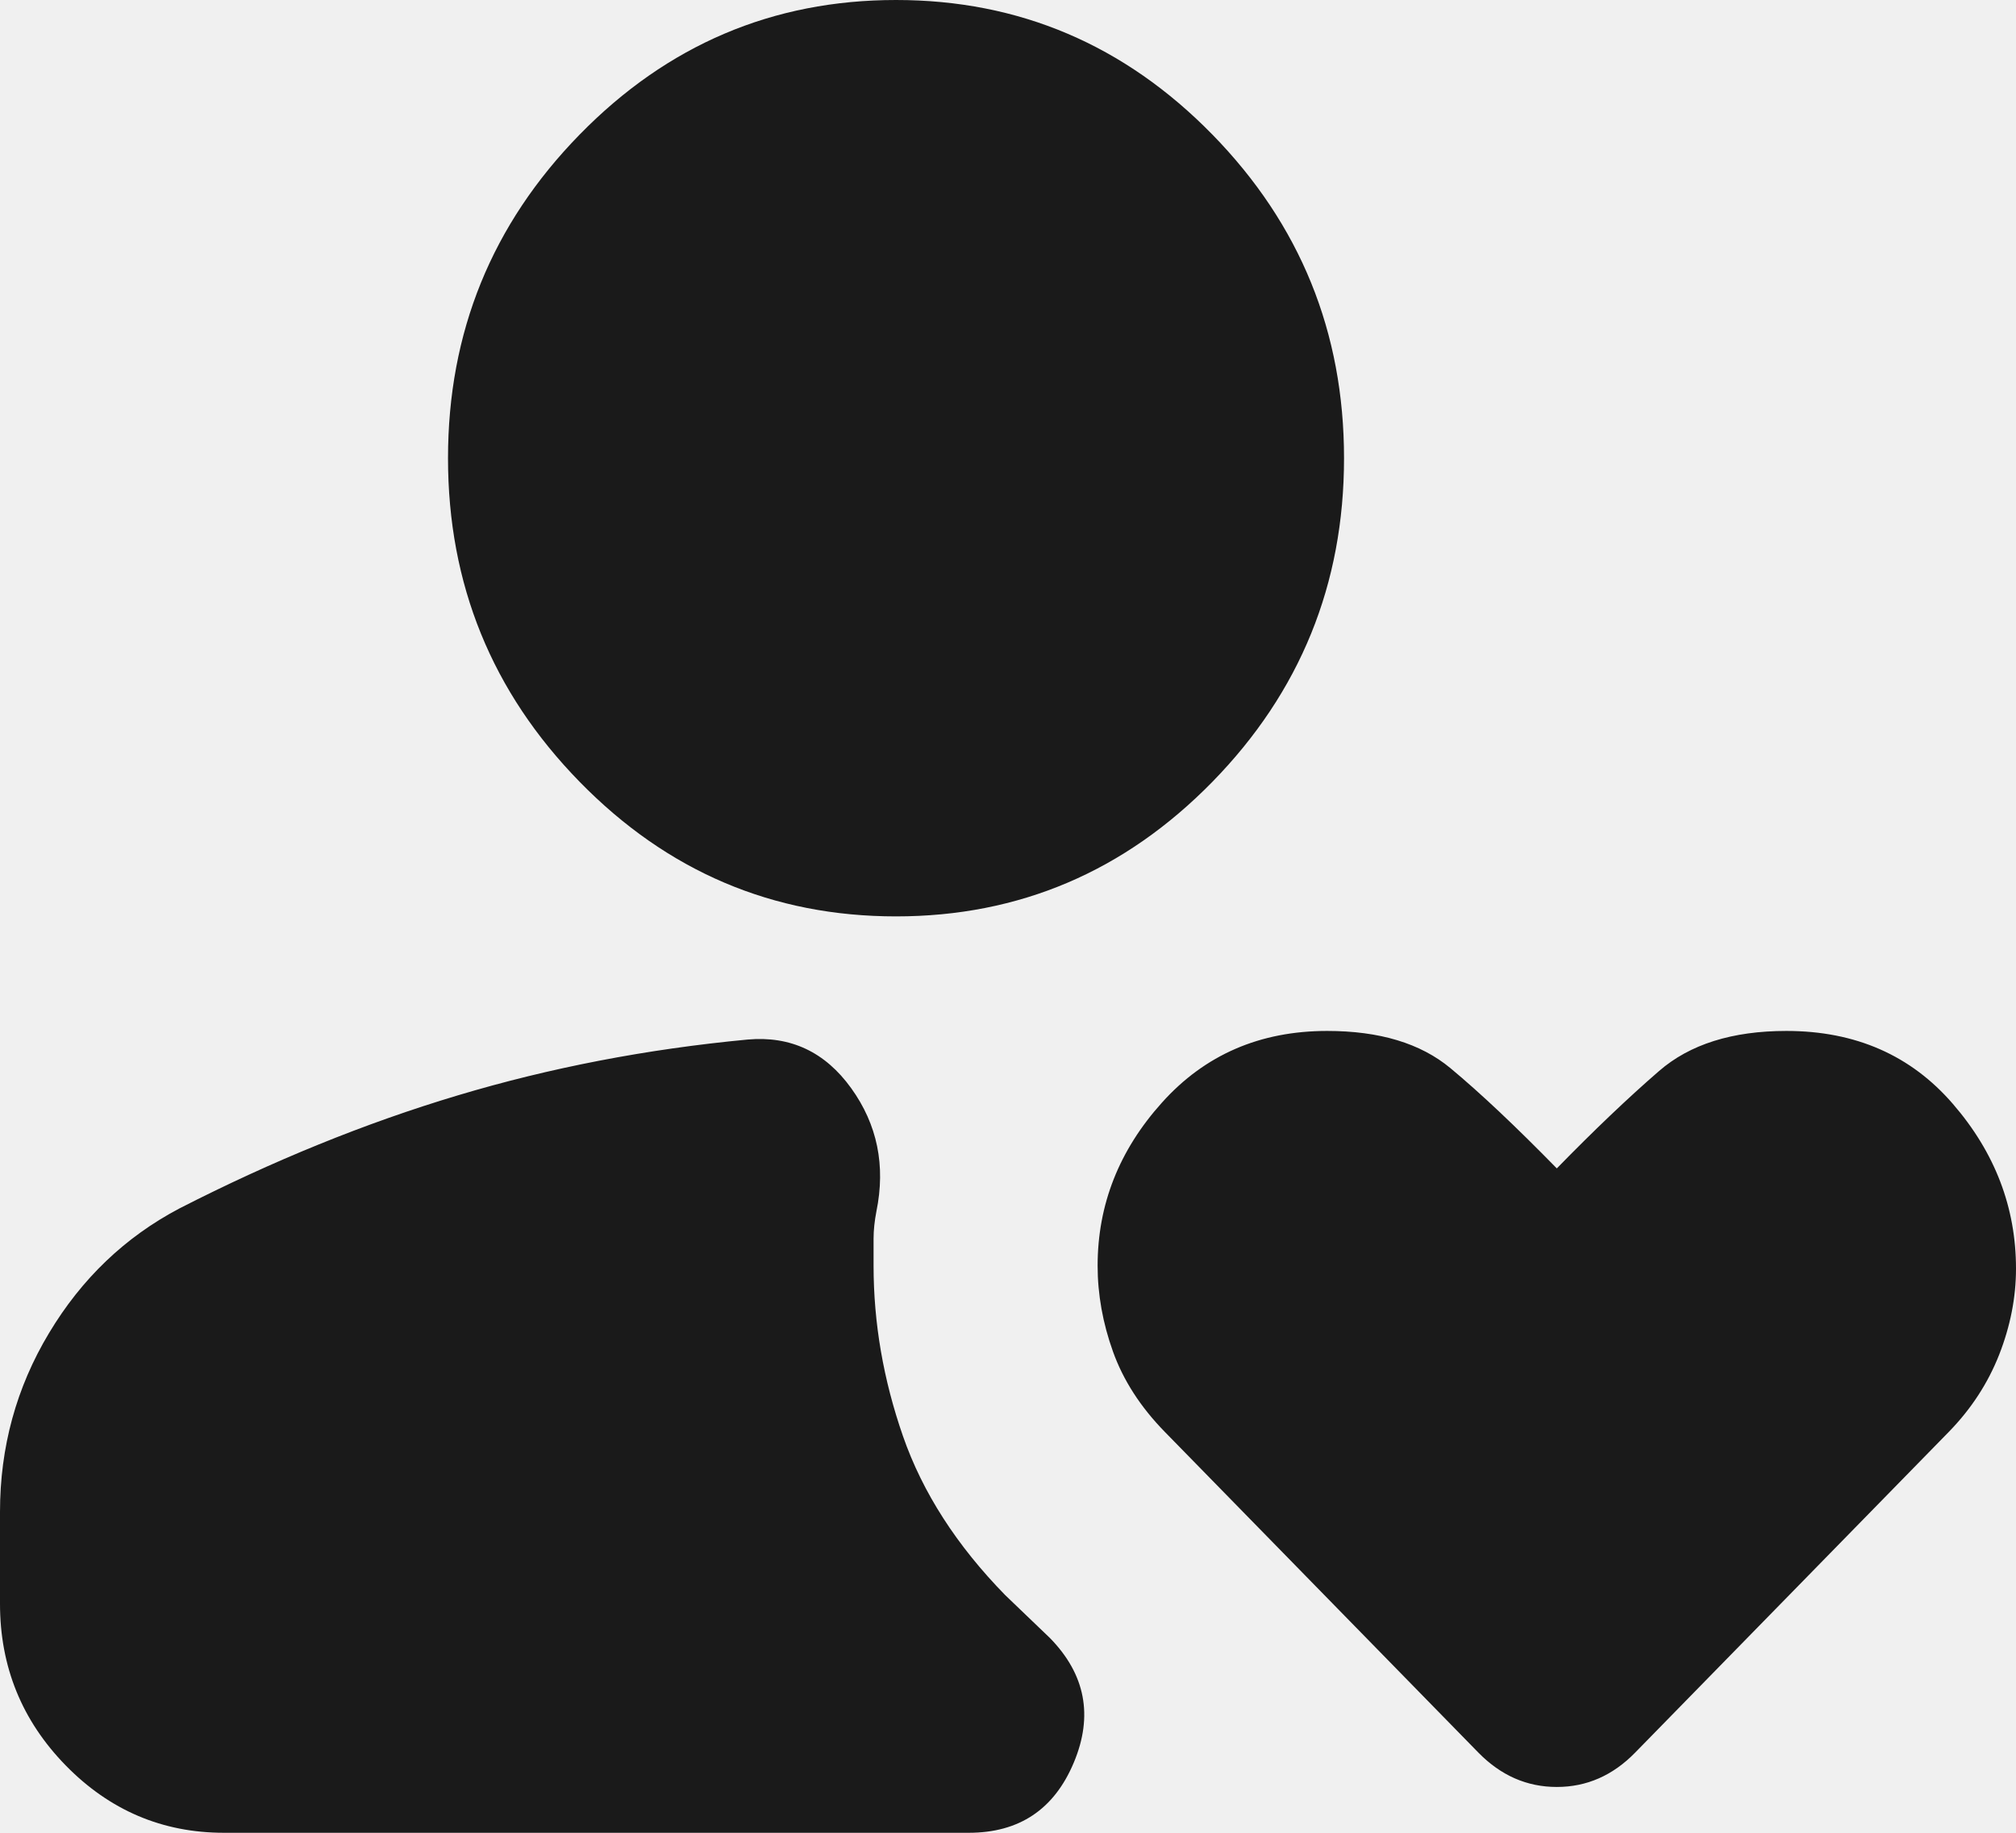
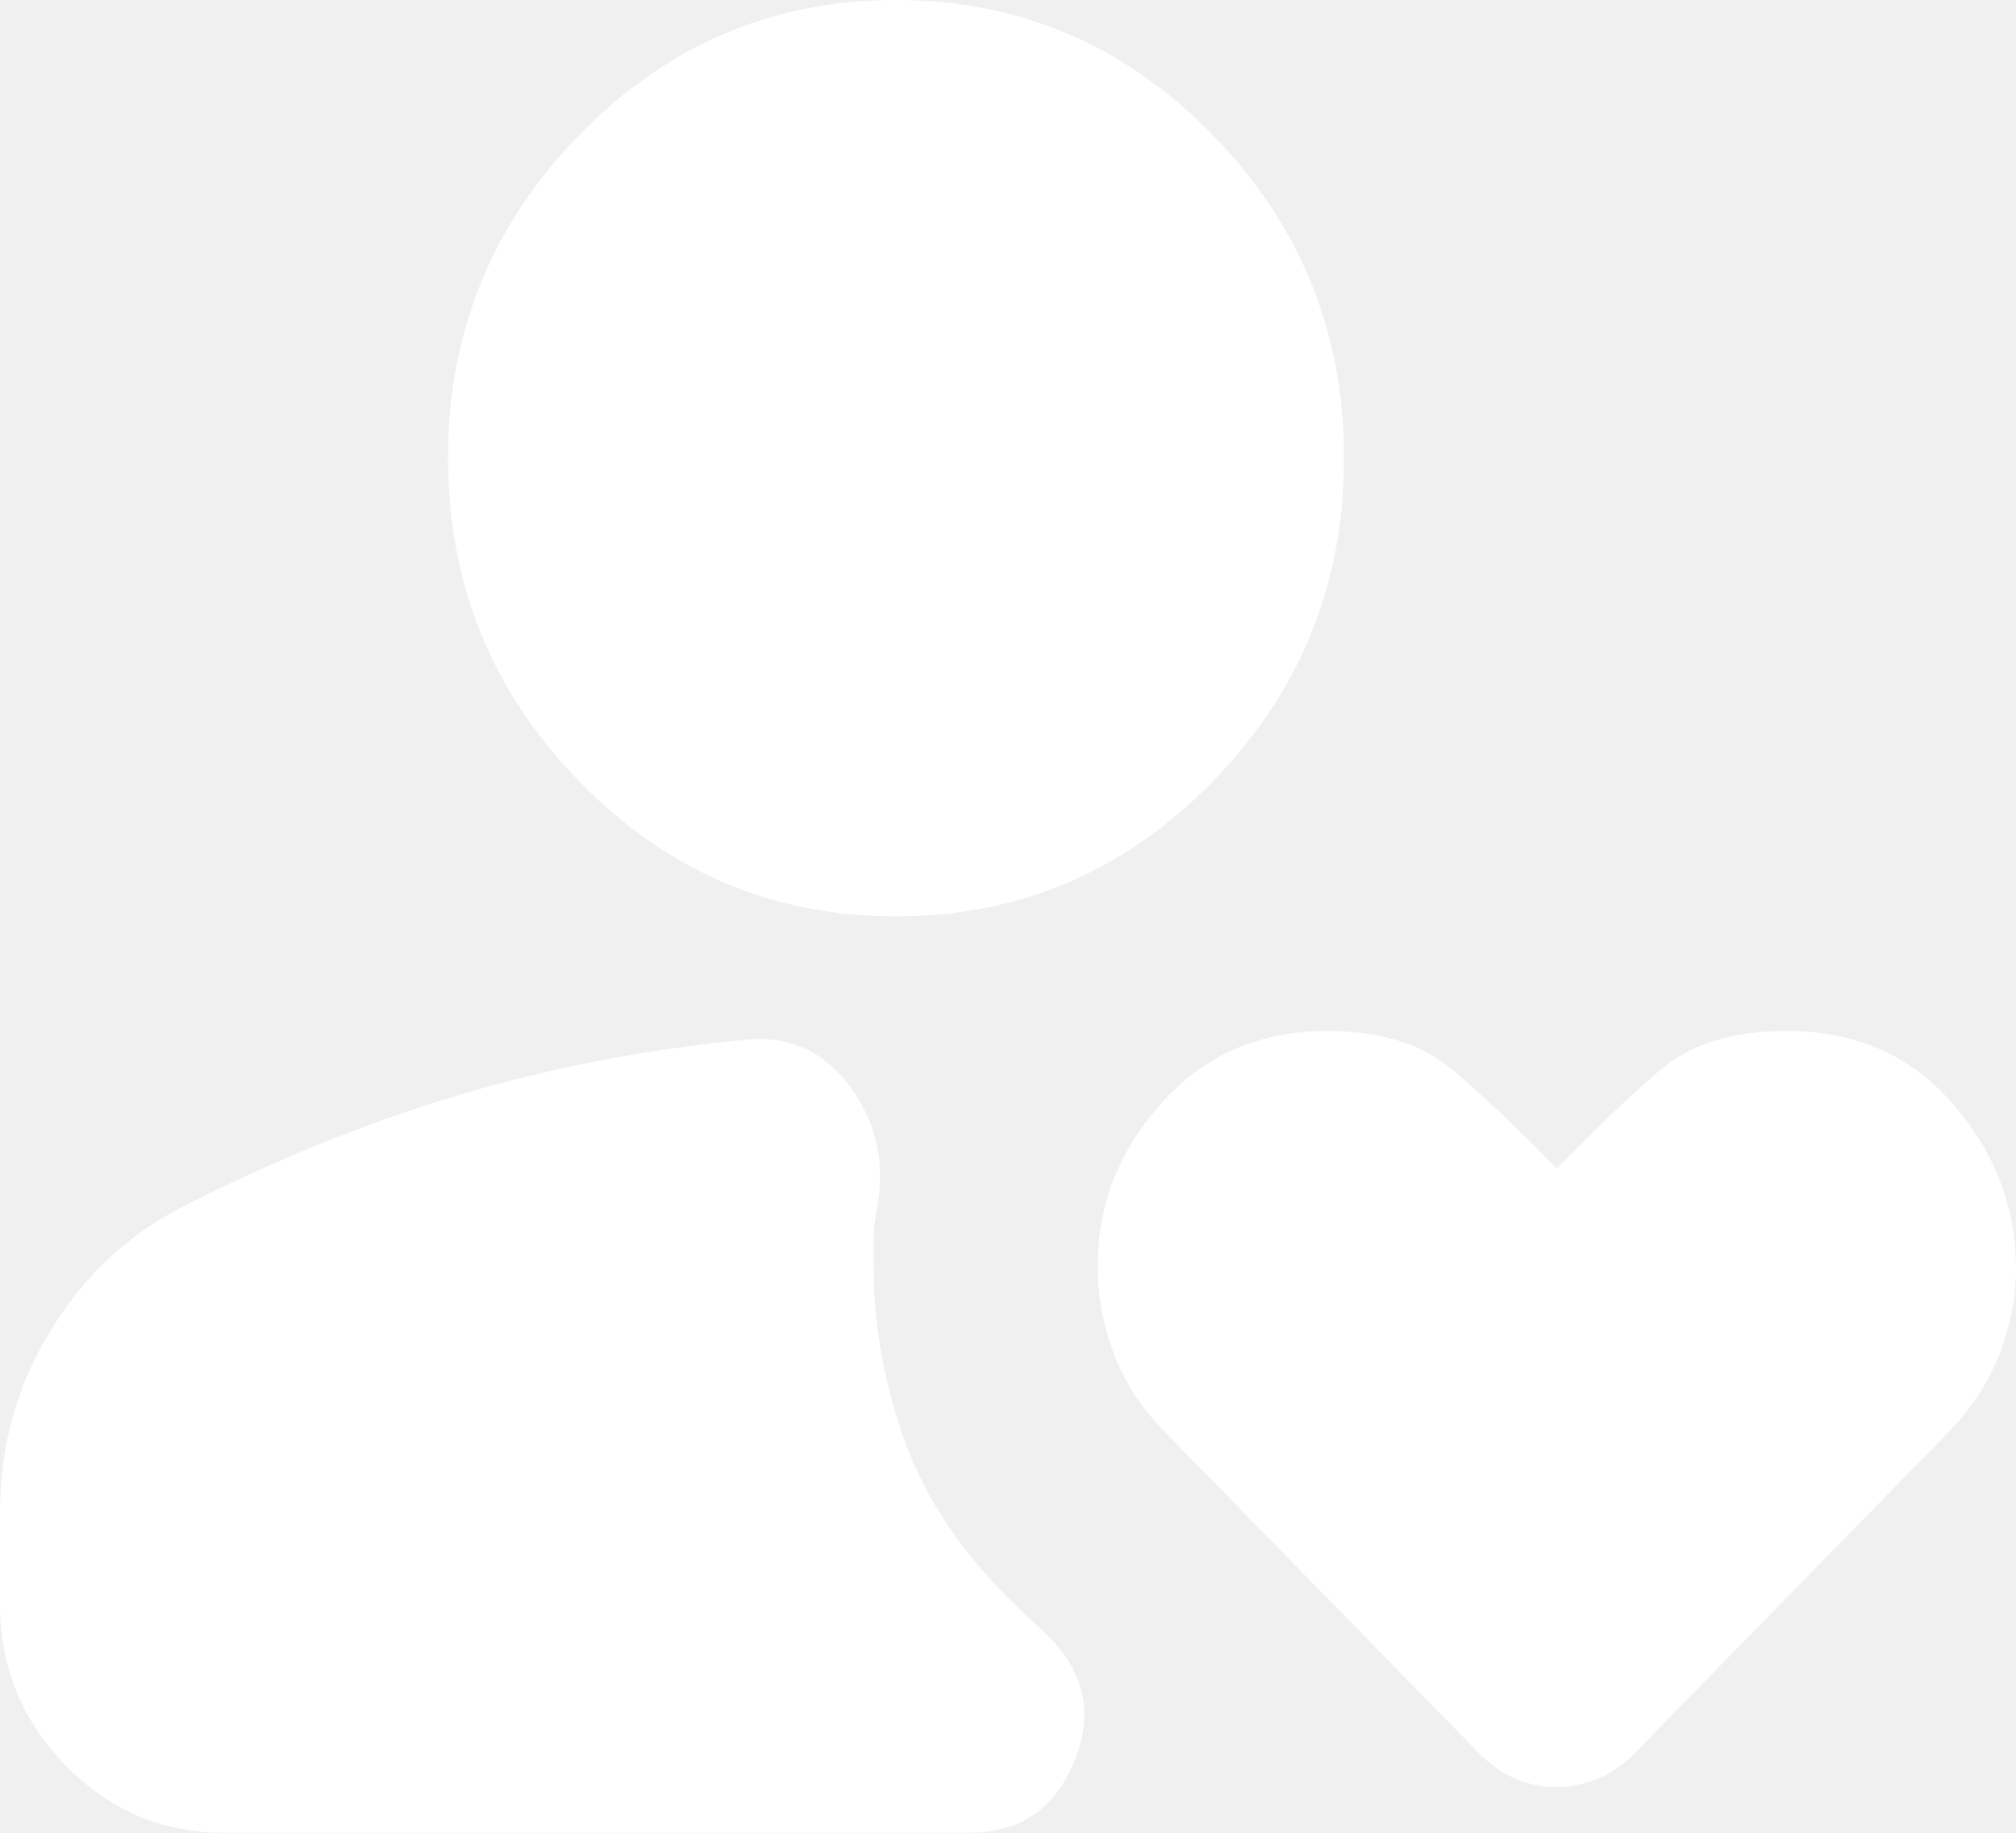
<svg xmlns="http://www.w3.org/2000/svg" width="22" height="20" viewBox="0 0 22 20" fill="none">
-   <path d="M6.325 8.531C5.368 7.552 4.889 6.375 4.889 5C4.889 3.625 5.368 2.448 6.325 1.469C7.282 0.49 8.433 0 9.778 0C11.122 0 12.273 0.49 13.231 1.469C14.188 2.448 14.667 3.625 14.667 5C14.667 6.375 14.188 7.552 13.231 8.531C12.273 9.51 11.122 10 9.778 10C8.433 10 7.282 9.51 6.325 8.531ZM2.444 20C1.772 20 1.197 19.755 0.718 19.266C0.239 18.776 0 18.188 0 17.5V16.5C0 15.792 0.178 15.141 0.535 14.547C0.891 13.953 1.365 13.5 1.956 13.188C2.974 12.667 3.987 12.255 4.996 11.953C6.004 11.651 7.058 11.448 8.158 11.344C8.627 11.302 9.004 11.479 9.289 11.875C9.574 12.271 9.666 12.719 9.564 13.219C9.544 13.323 9.533 13.422 9.533 13.516V13.812C9.533 14.438 9.64 15.057 9.854 15.672C10.068 16.287 10.44 16.865 10.969 17.406L11.458 17.875C11.845 18.271 11.932 18.724 11.718 19.234C11.504 19.745 11.122 20 10.572 20H2.444ZM16.133 19.125L12.711 15.625C12.446 15.354 12.258 15.062 12.146 14.75C12.034 14.438 11.978 14.125 11.978 13.812C11.978 13.146 12.212 12.552 12.681 12.031C13.149 11.51 13.75 11.25 14.483 11.25C15.054 11.25 15.502 11.385 15.828 11.656C16.154 11.927 16.541 12.292 16.989 12.75C17.396 12.333 17.768 11.979 18.104 11.688C18.44 11.396 18.904 11.25 19.494 11.25C20.248 11.25 20.854 11.516 21.312 12.047C21.771 12.578 22 13.177 22 13.844C22 14.156 21.939 14.469 21.817 14.781C21.694 15.094 21.511 15.375 21.267 15.625L17.844 19.125C17.6 19.375 17.315 19.5 16.989 19.5C16.663 19.5 16.378 19.375 16.133 19.125Z" fill="#1A1A1A" />
+   <path d="M6.325 8.531C5.368 7.552 4.889 6.375 4.889 5C4.889 3.625 5.368 2.448 6.325 1.469C7.282 0.49 8.433 0 9.778 0C11.122 0 12.273 0.49 13.231 1.469C14.188 2.448 14.667 3.625 14.667 5C14.667 6.375 14.188 7.552 13.231 8.531C12.273 9.51 11.122 10 9.778 10C8.433 10 7.282 9.51 6.325 8.531ZM2.444 20C1.772 20 1.197 19.755 0.718 19.266C0.239 18.776 0 18.188 0 17.5V16.5C0 15.792 0.178 15.141 0.535 14.547C0.891 13.953 1.365 13.5 1.956 13.188C2.974 12.667 3.987 12.255 4.996 11.953C6.004 11.651 7.058 11.448 8.158 11.344C8.627 11.302 9.004 11.479 9.289 11.875C9.574 12.271 9.666 12.719 9.564 13.219C9.544 13.323 9.533 13.422 9.533 13.516V13.812C9.533 14.438 9.64 15.057 9.854 15.672C10.068 16.287 10.44 16.865 10.969 17.406L11.458 17.875C11.845 18.271 11.932 18.724 11.718 19.234C11.504 19.745 11.122 20 10.572 20H2.444ZM16.133 19.125L12.711 15.625C12.446 15.354 12.258 15.062 12.146 14.75C12.034 14.438 11.978 14.125 11.978 13.812C11.978 13.146 12.212 12.552 12.681 12.031C13.149 11.51 13.75 11.25 14.483 11.25C15.054 11.25 15.502 11.385 15.828 11.656C16.154 11.927 16.541 12.292 16.989 12.75C17.396 12.333 17.768 11.979 18.104 11.688C18.44 11.396 18.904 11.25 19.494 11.25C20.248 11.25 20.854 11.516 21.312 12.047C21.771 12.578 22 13.177 22 13.844C22 14.156 21.939 14.469 21.817 14.781C21.694 15.094 21.511 15.375 21.267 15.625L17.844 19.125C17.6 19.375 17.315 19.5 16.989 19.5C16.663 19.5 16.378 19.375 16.133 19.125Z" fill="white" />
</svg>
